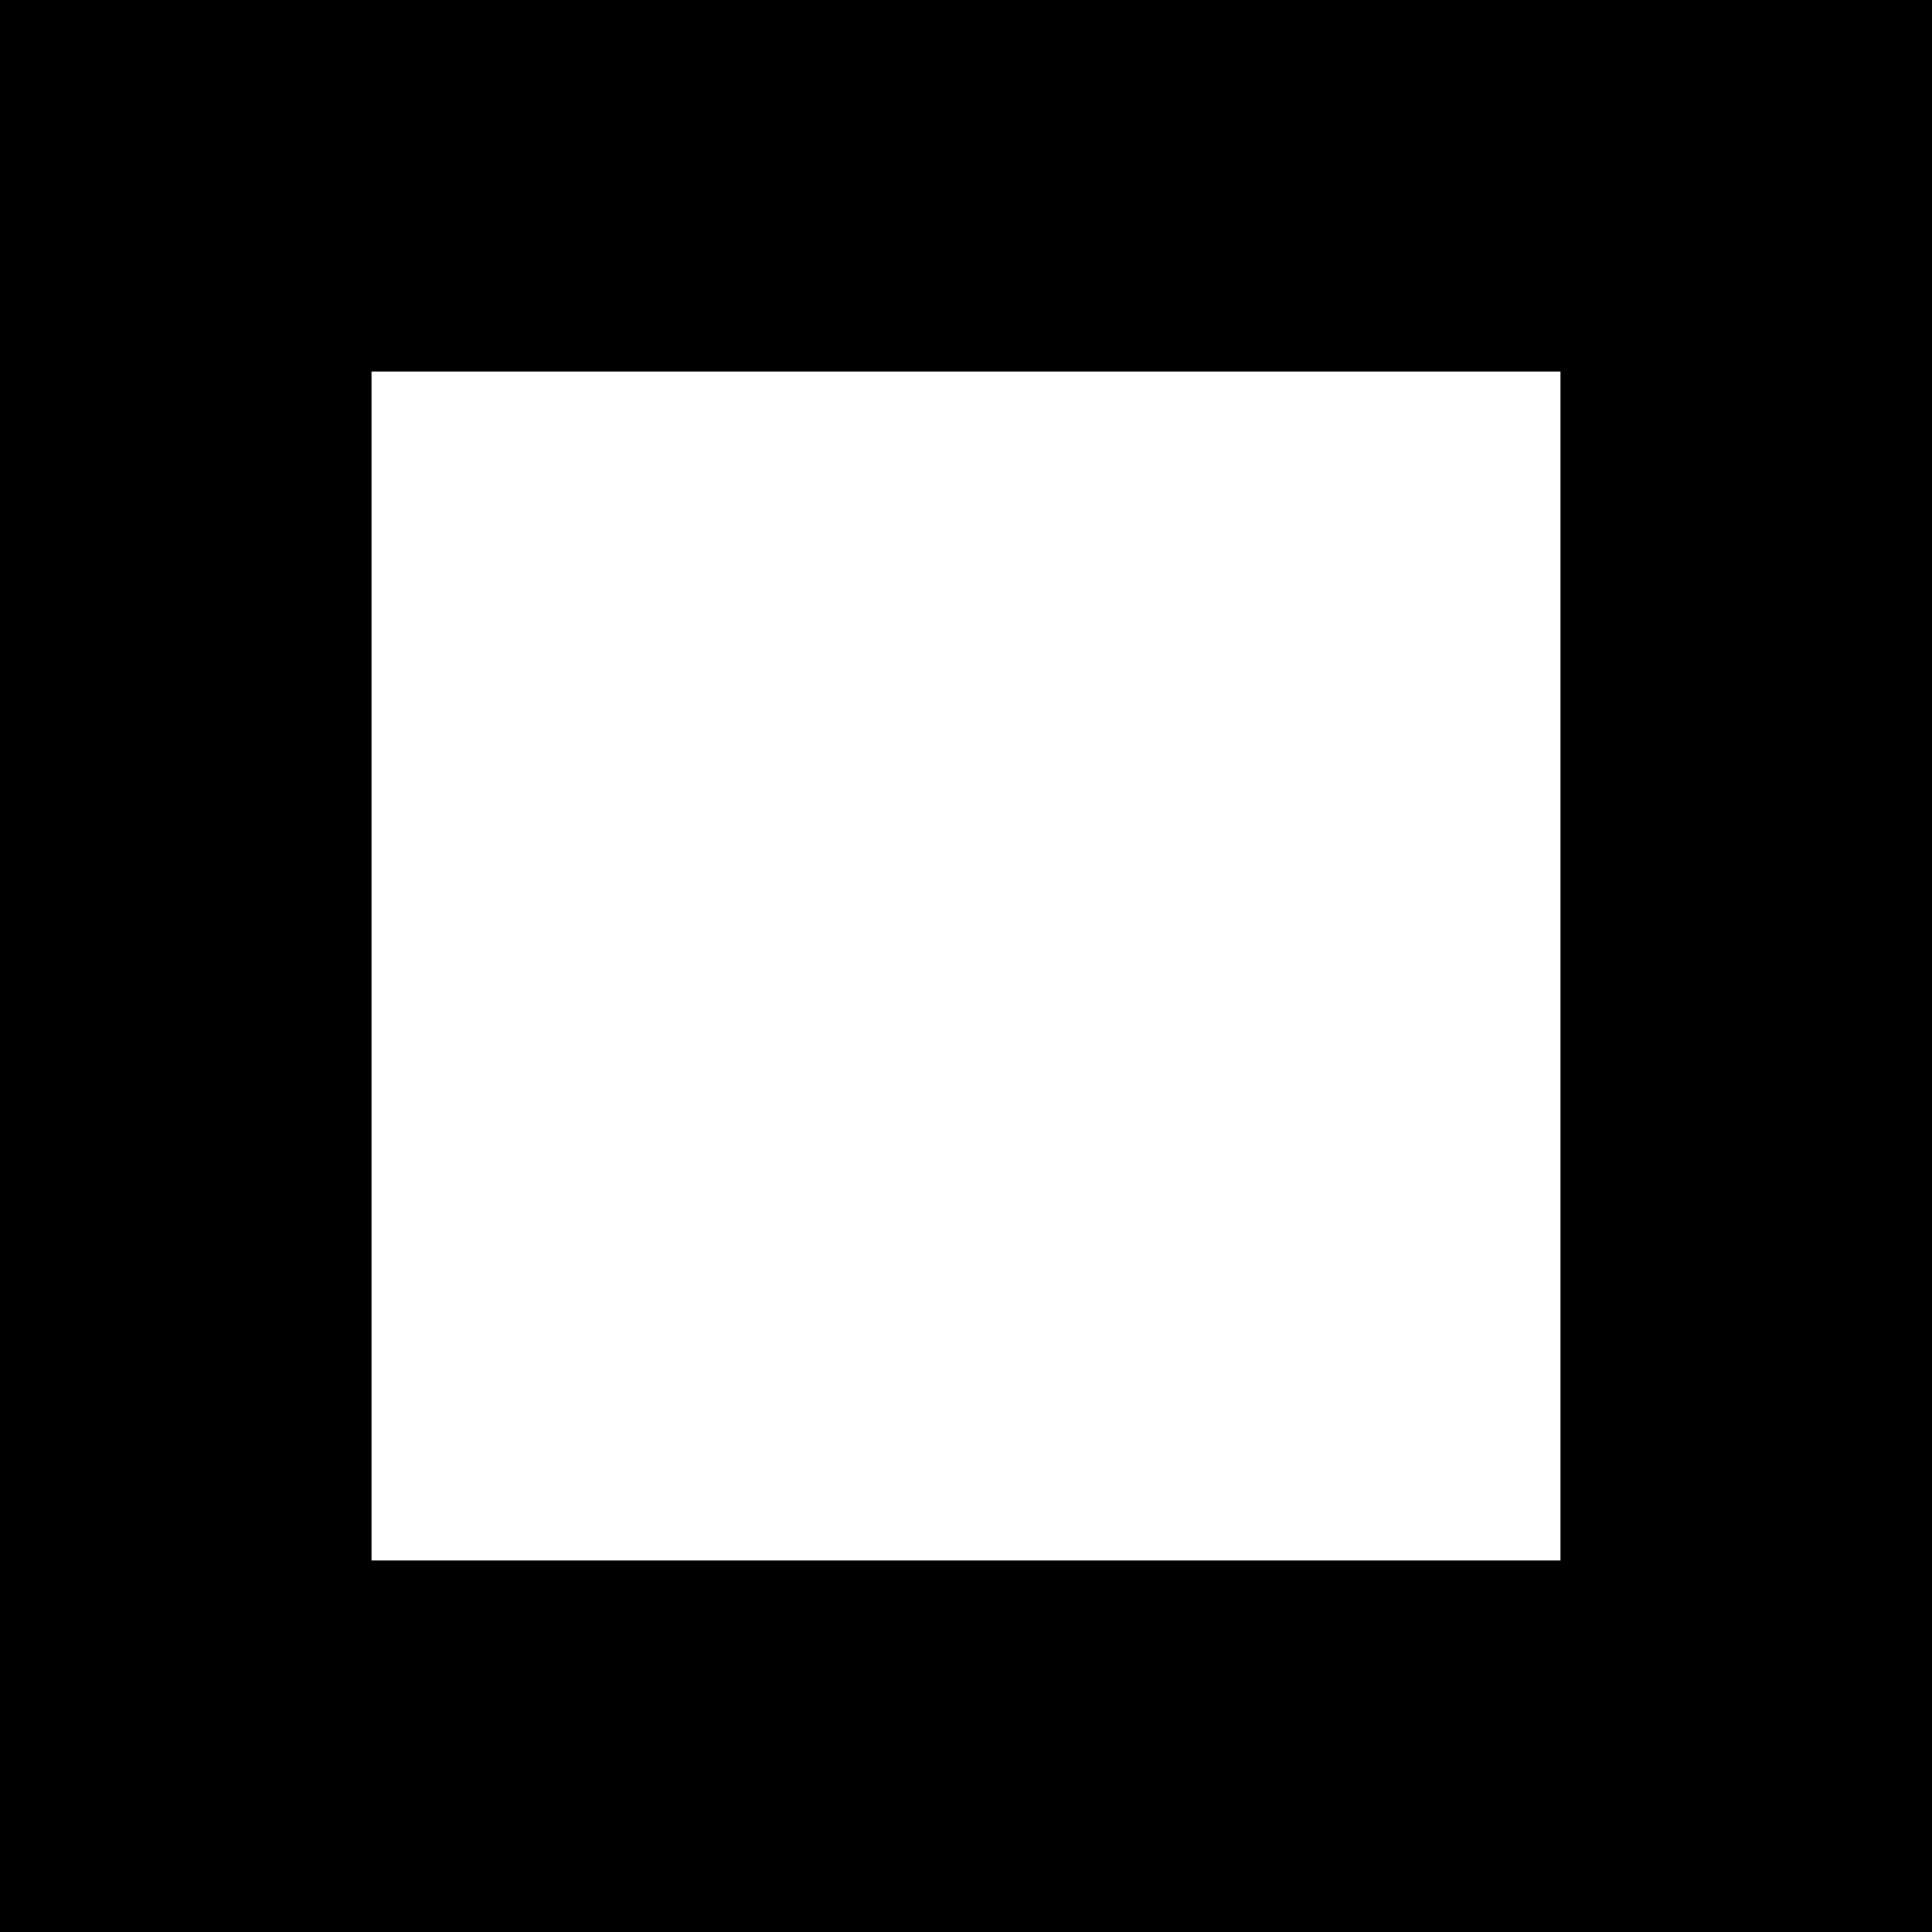
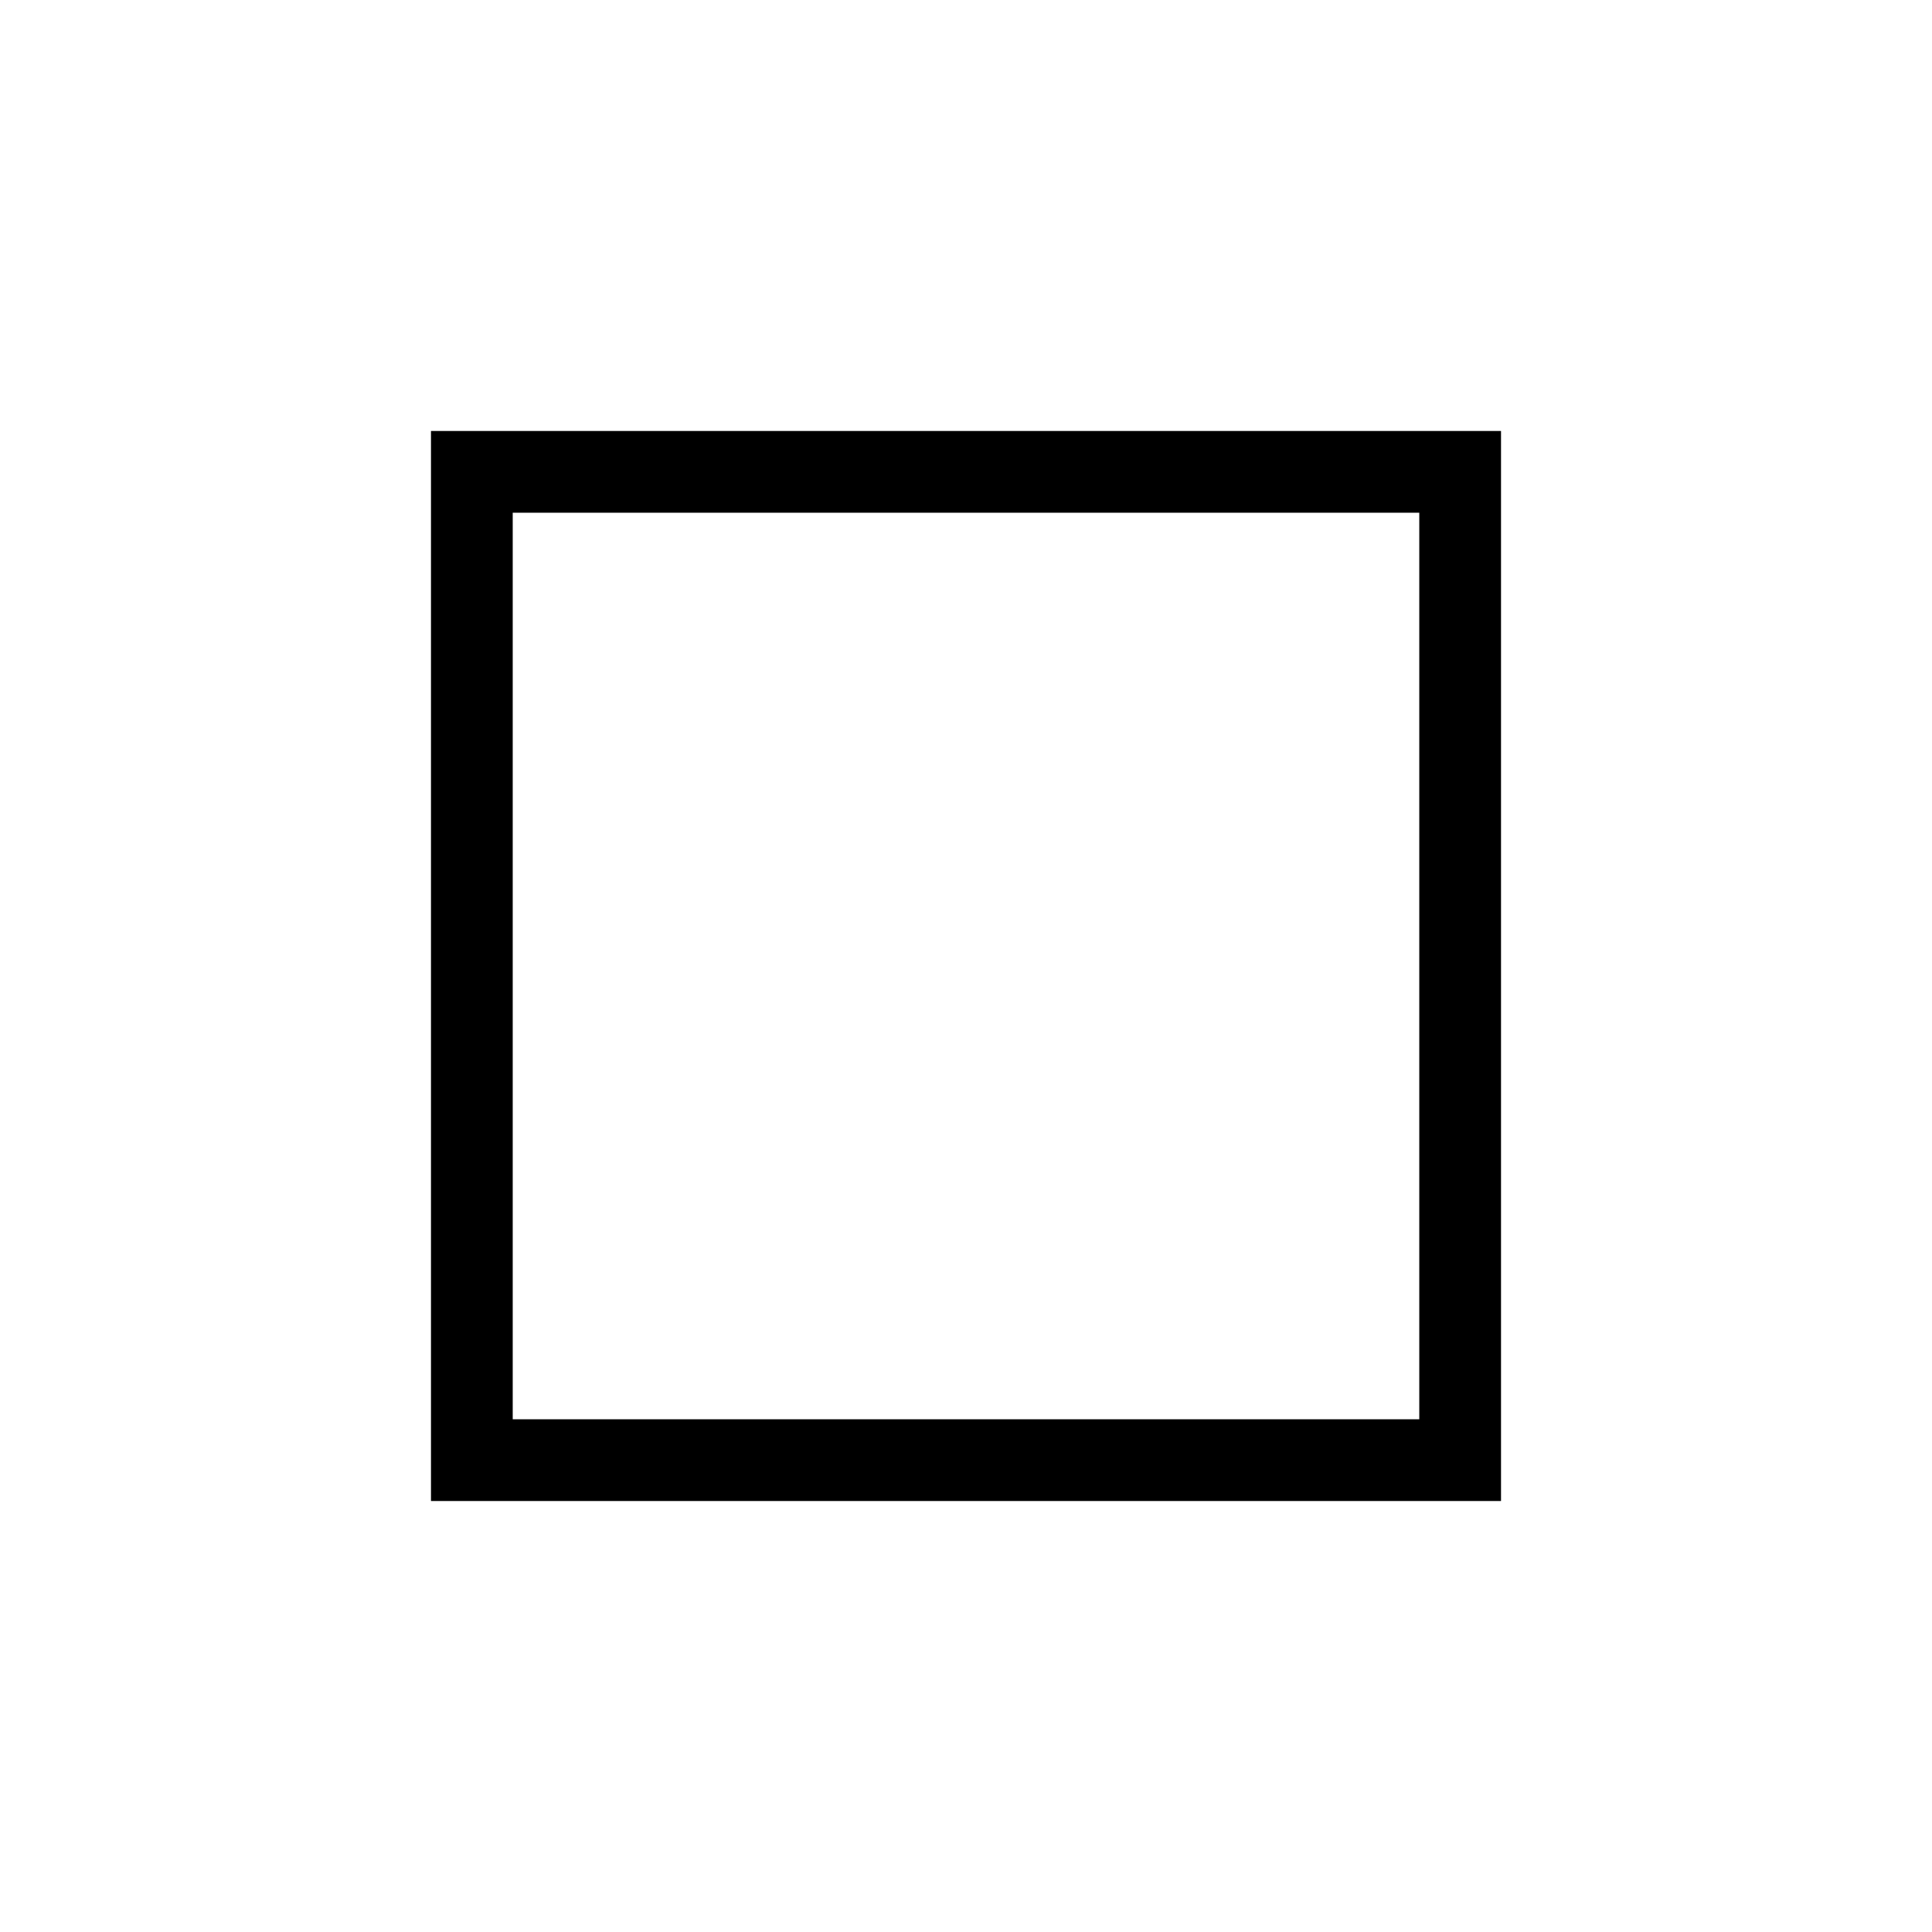
<svg xmlns="http://www.w3.org/2000/svg" version="1.0" width="260pt" height="260pt" viewBox="0 0 260 260" preserveAspectRatio="xMidYMid meet">
  <g transform="translate(0,260) scale(0.1,-0.1)" fill="#000000" stroke="none">
-     <path d="M0 1300 l0 -1300 1300 0 1300 0 0 1300 0 1300 -1300 0 -1300 0 0 -1300z m2100 0 l0 -800 -800 0 -800 0 0 800 0 800 800 0 800 0 0 -800z" />
+     <path d="M580 1300 l0 -720 720 0 720 0 0 720 0 720 -720 0 -720 0 0 -720z m1330 0 l0 -610 -610 0 -610 0 0 610 0 610 610 0 610 0 0 -610z" />
  </g>
</svg>
